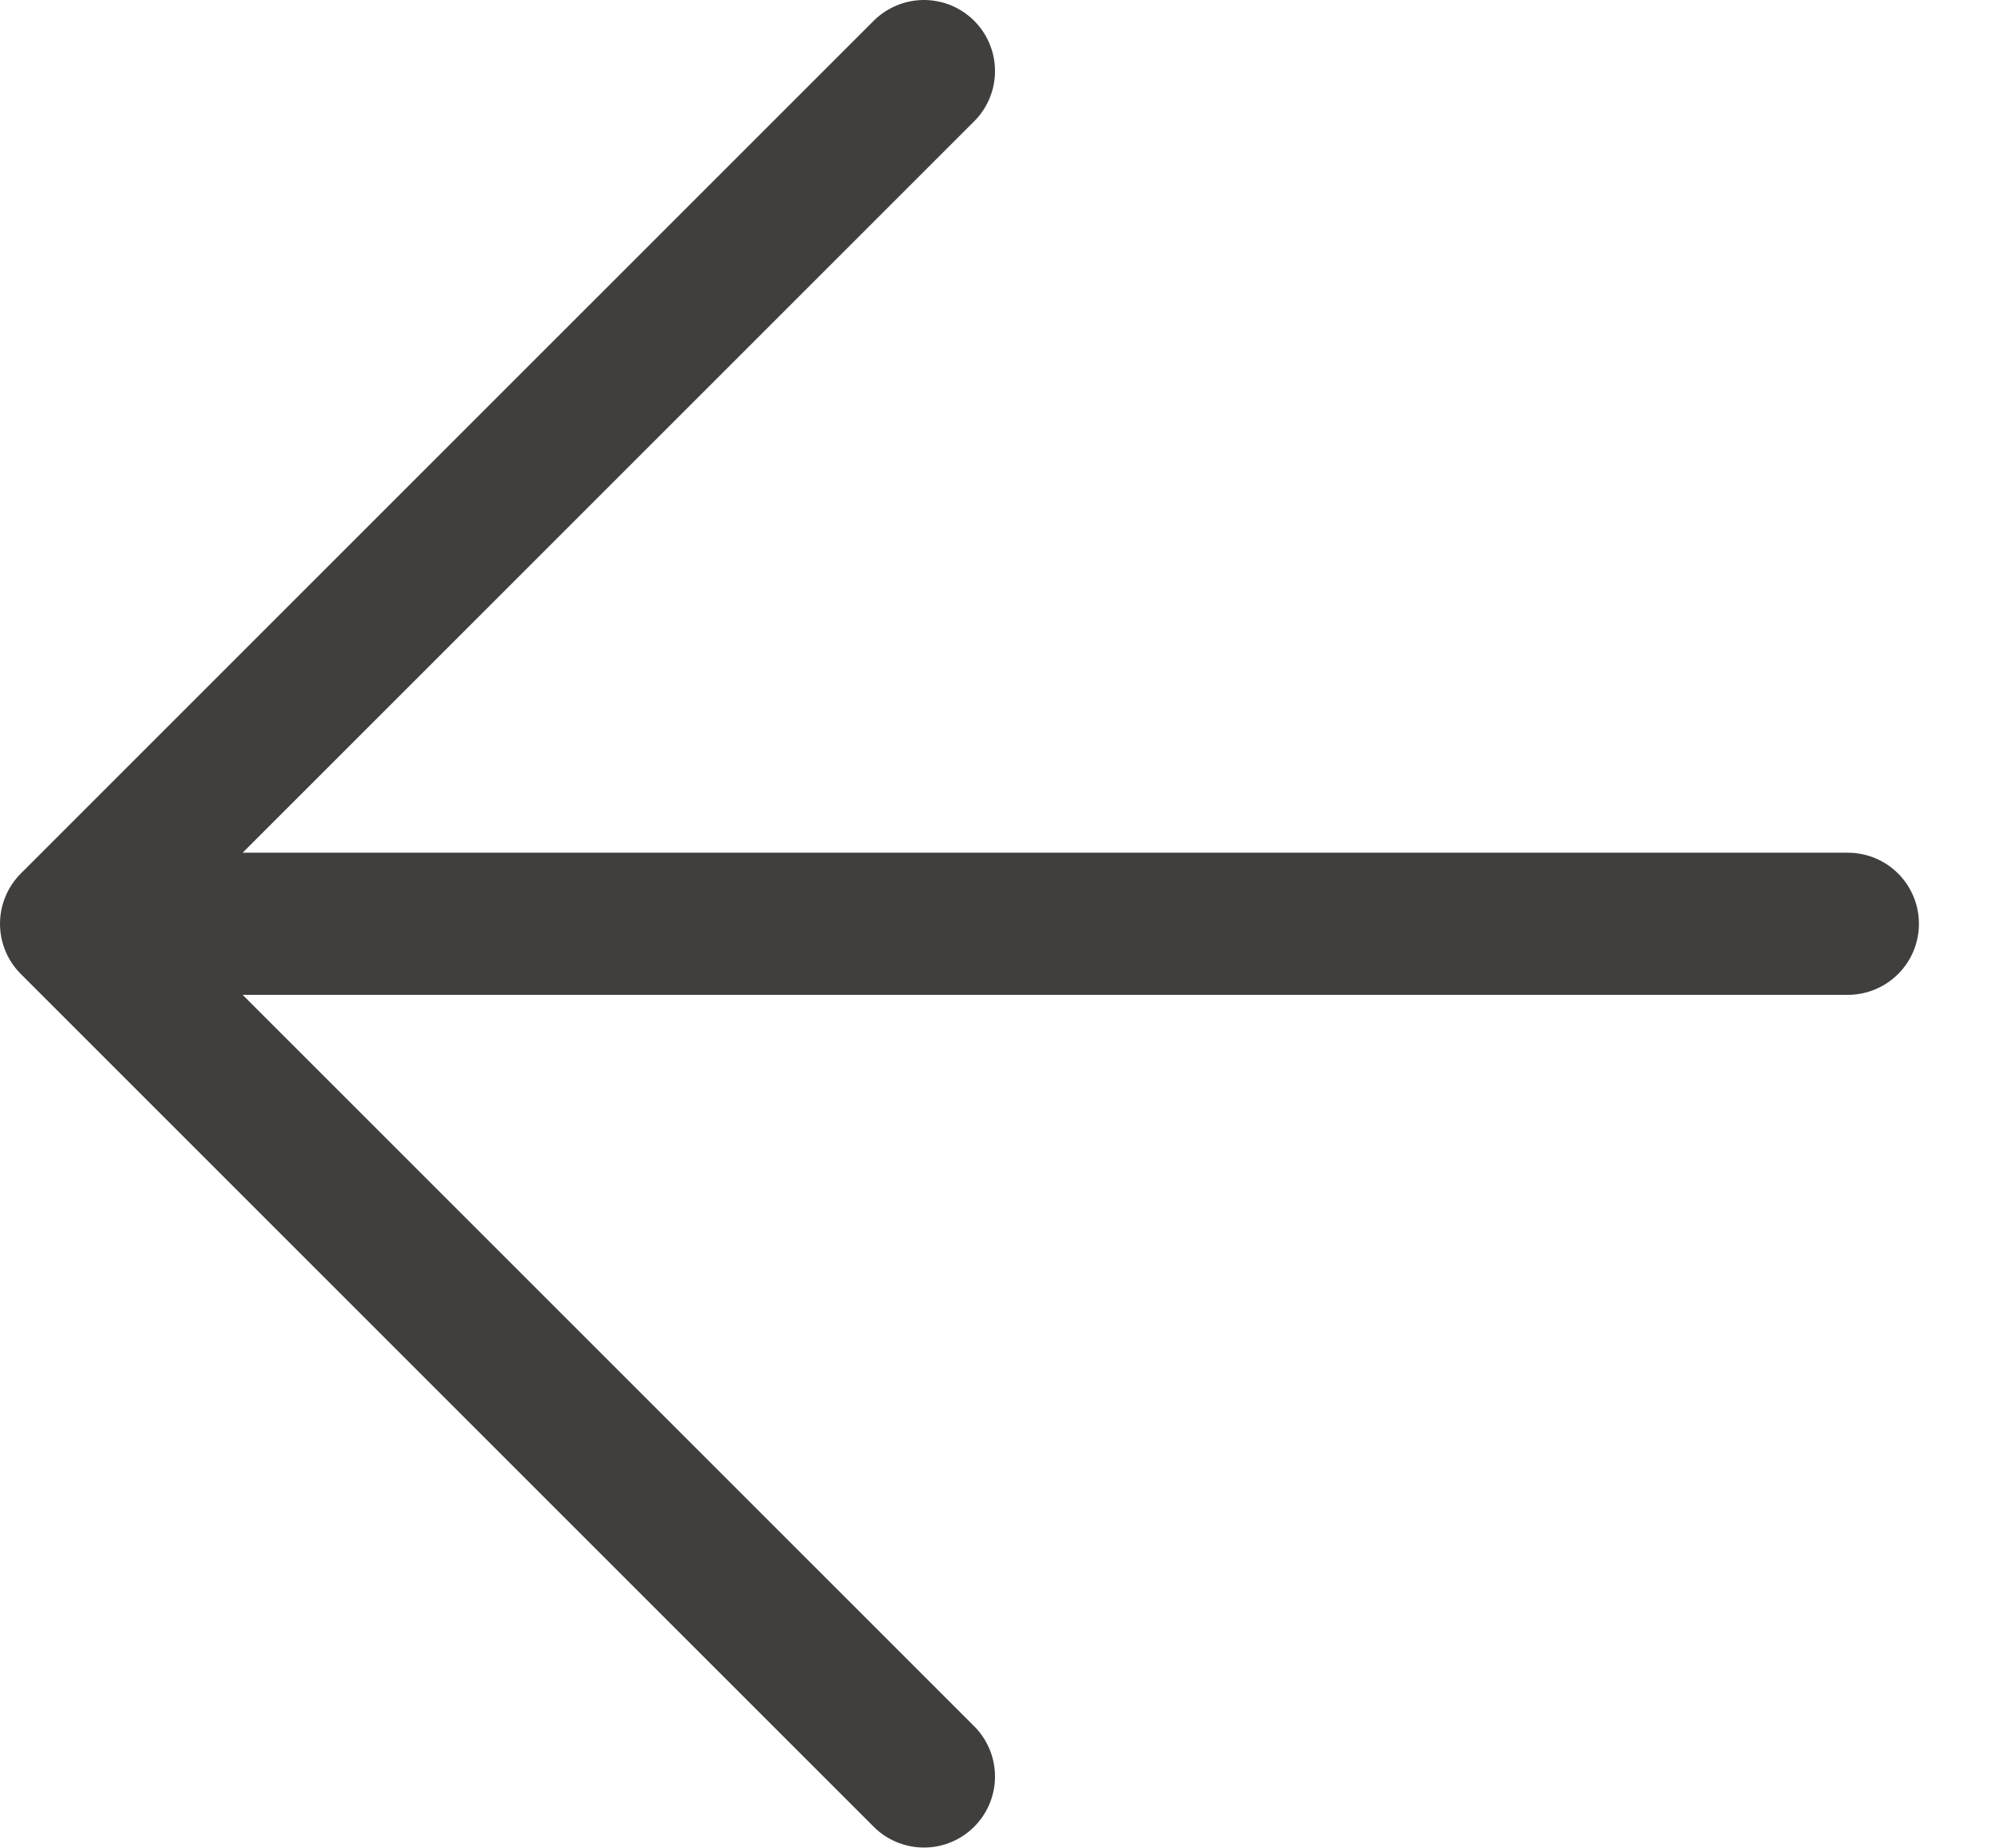
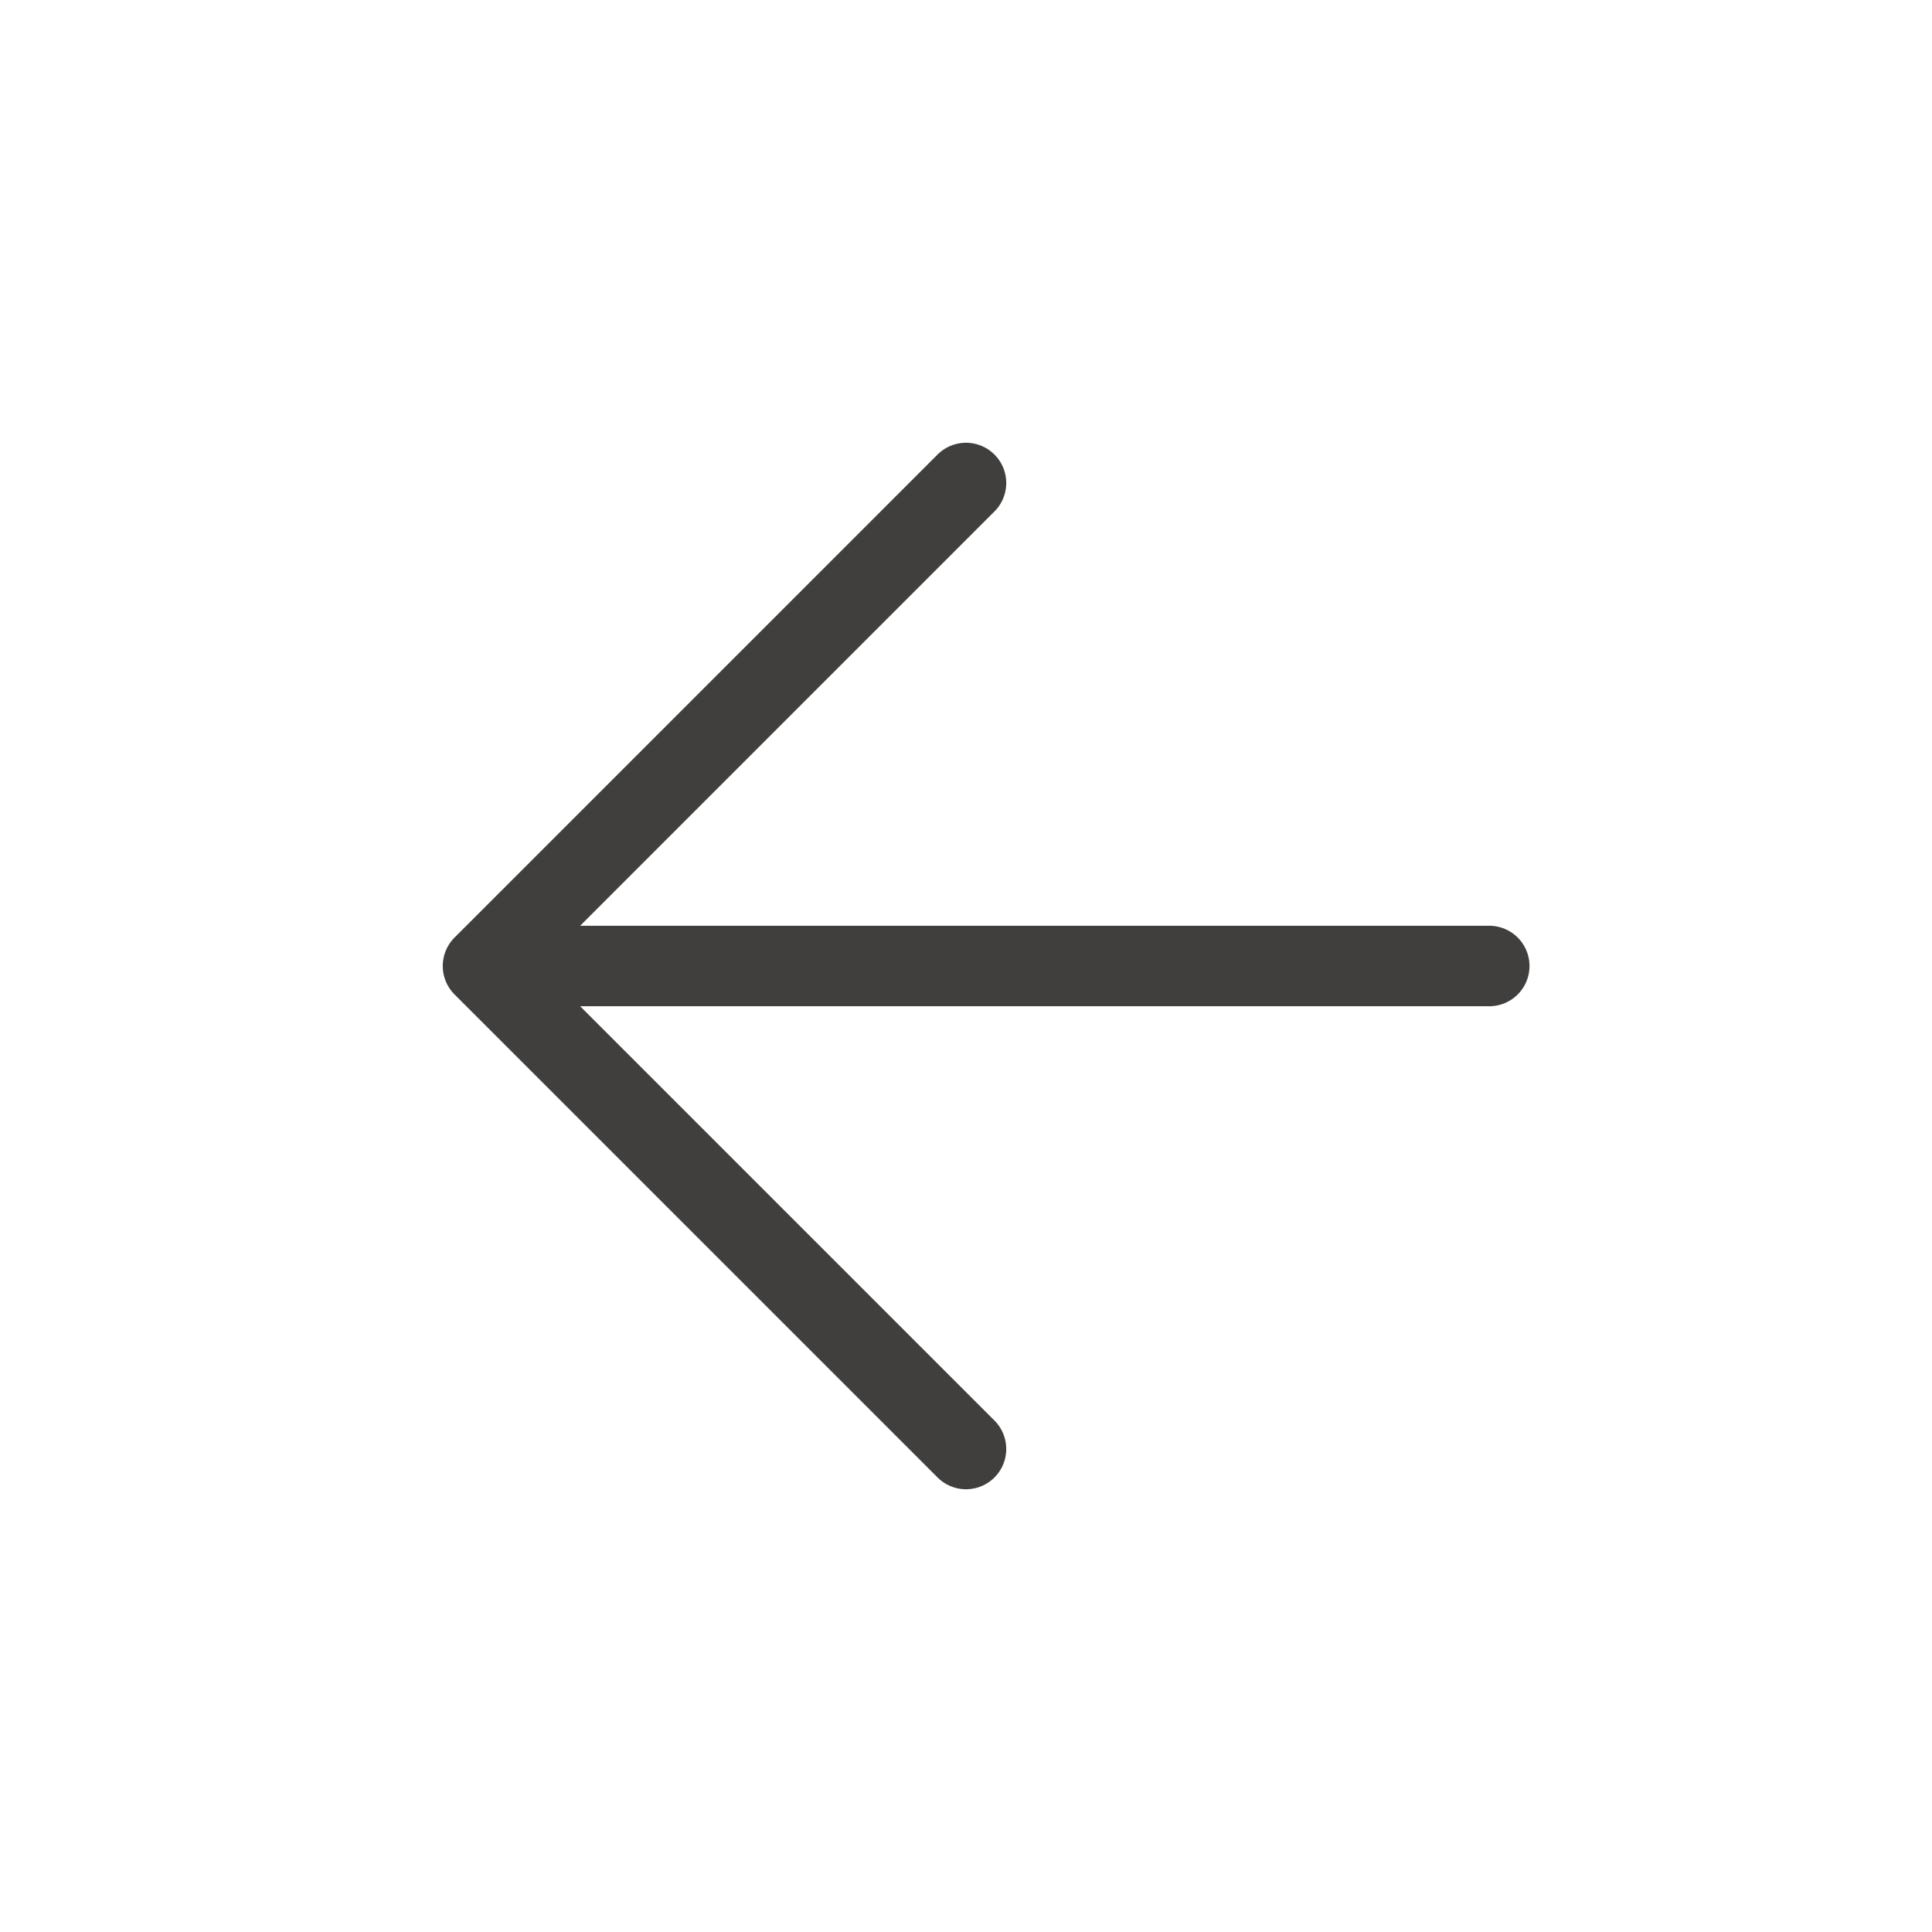
- <svg xmlns="http://www.w3.org/2000/svg" width="14" height="13" viewBox="0 0 14 13" fill="none">
-   <path d="M13 6.5H0.5M6.5 12.5L0.5 6.5L6.5 0.5" stroke="#403F3D" stroke-linecap="round" stroke-linejoin="round" />
+ <svg xmlns="http://www.w3.org/2000/svg" width="24" height="24" viewBox="0 0 24 24" fill="none">
+   <path d="M18.5 12H6M12 18L6 12L12 6" stroke="#403F3D" stroke-linecap="round" stroke-linejoin="round" />
</svg>
